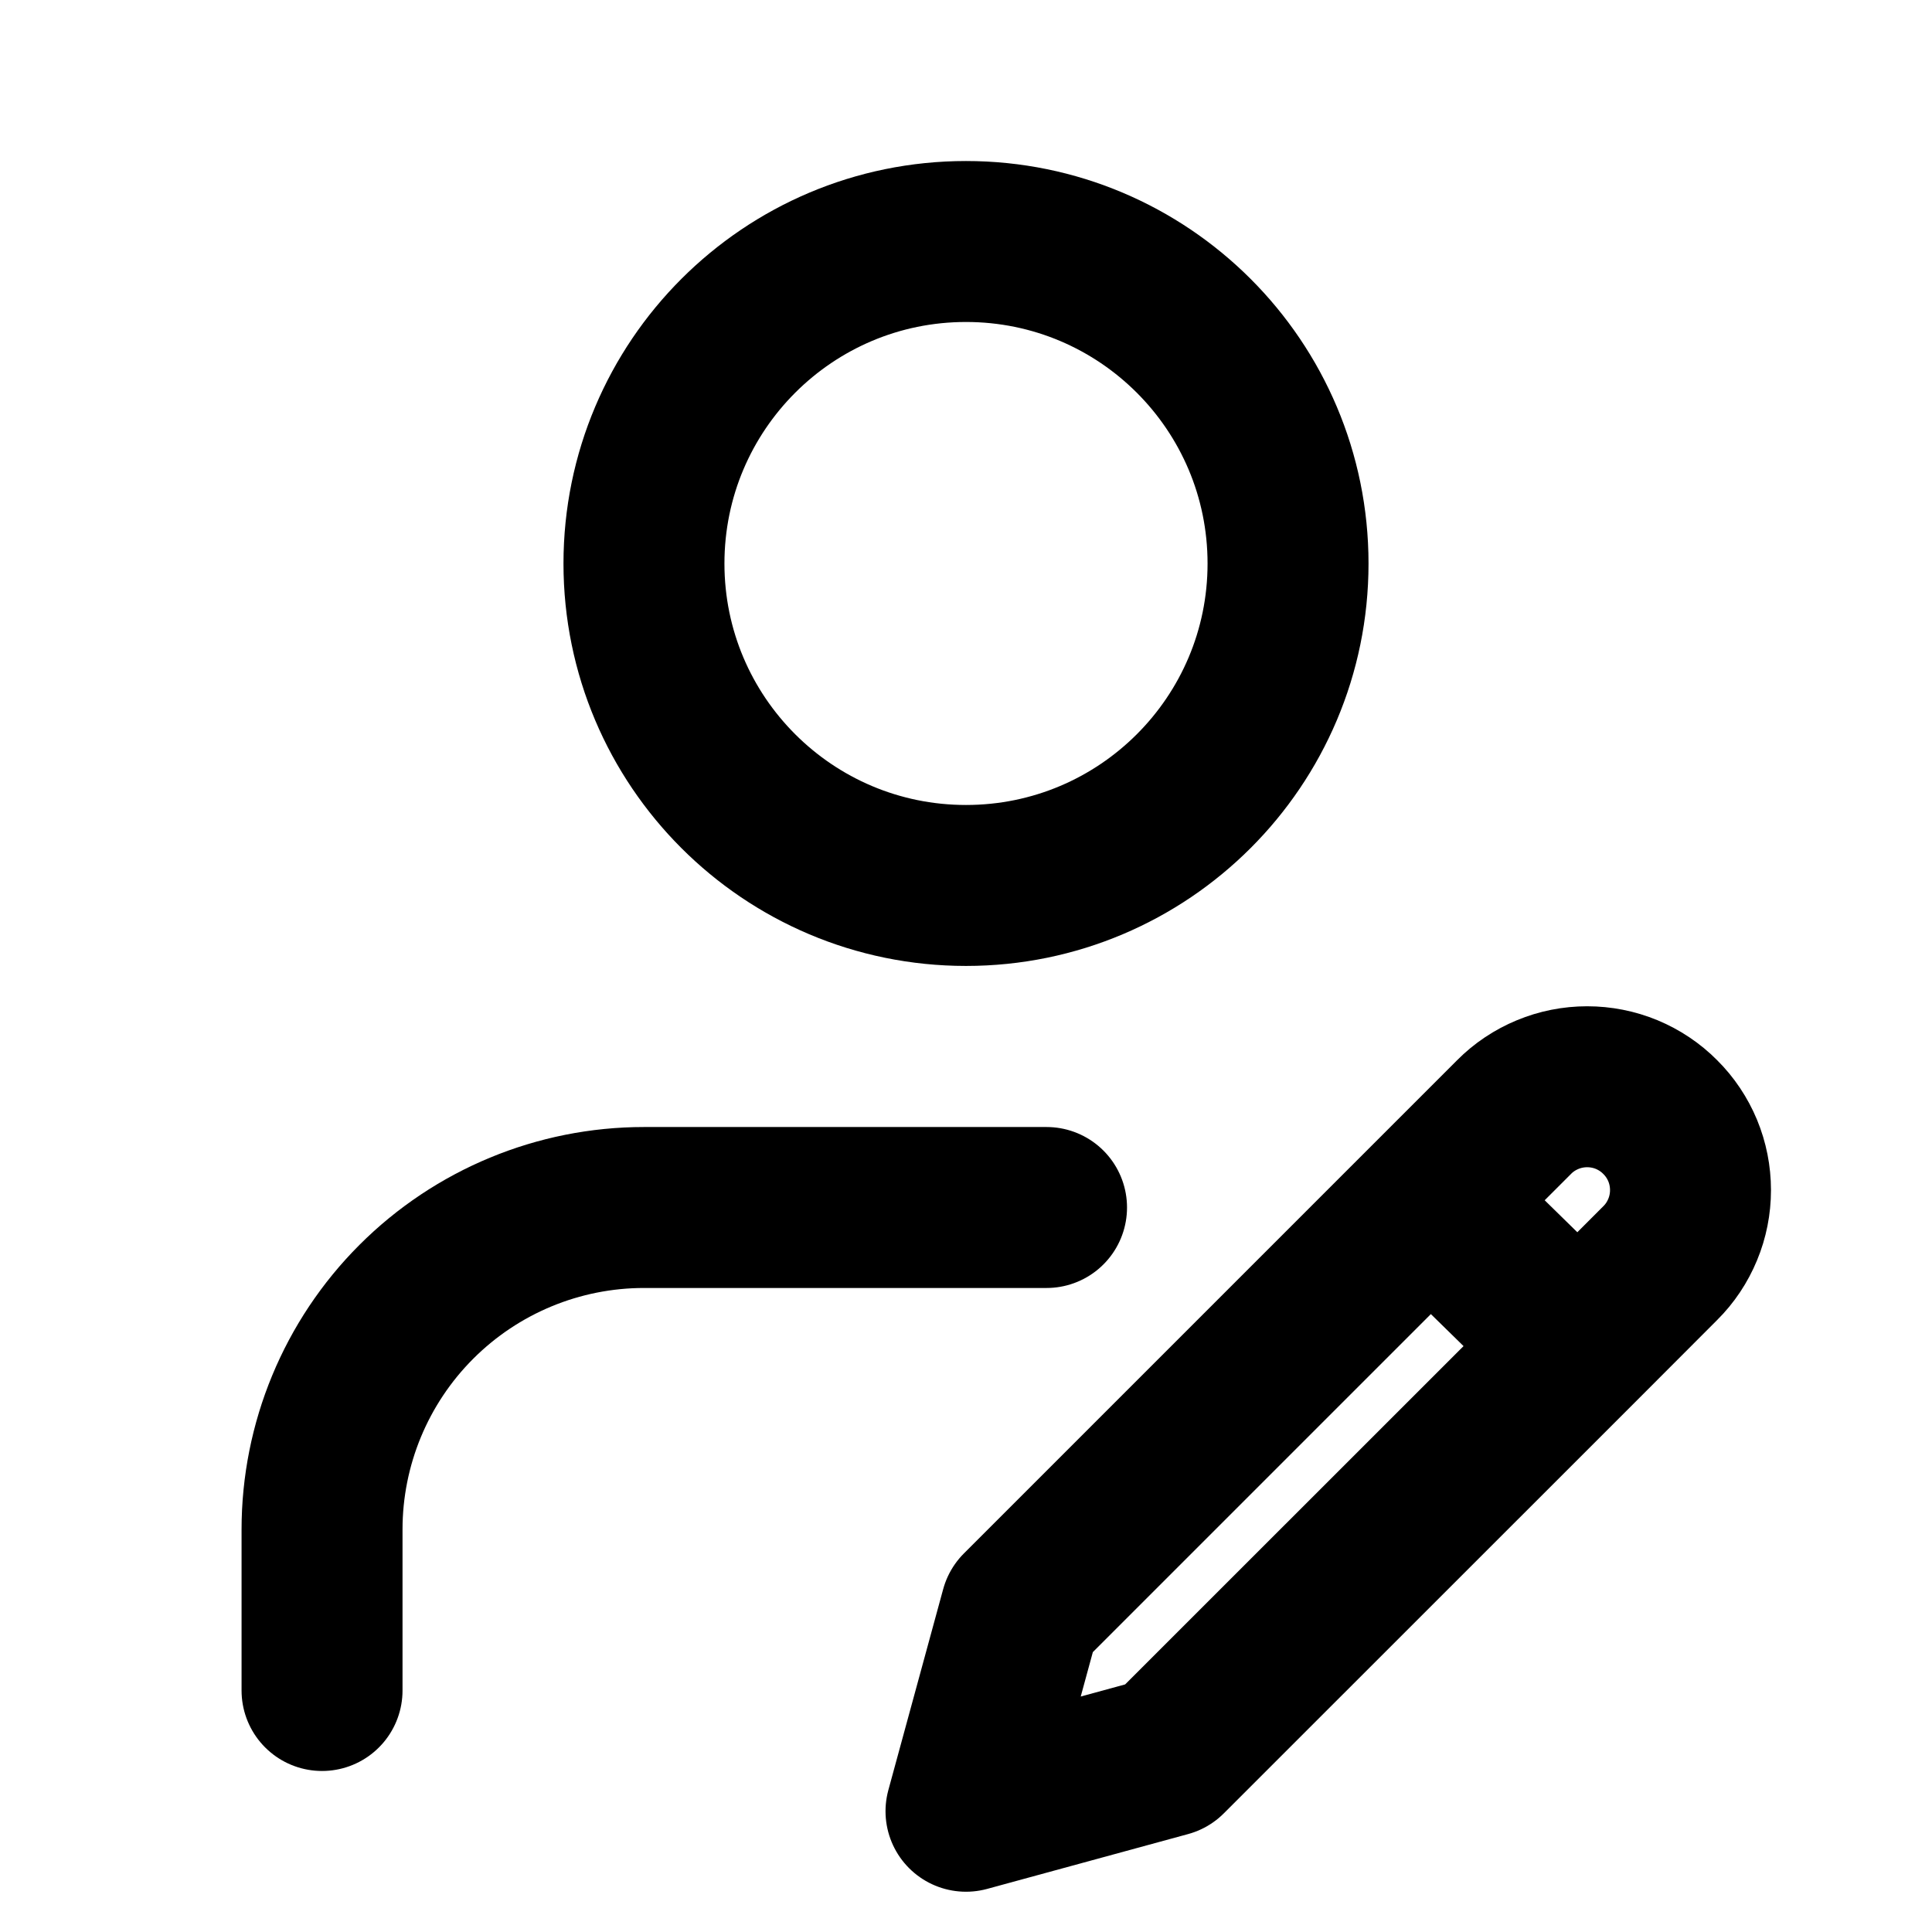
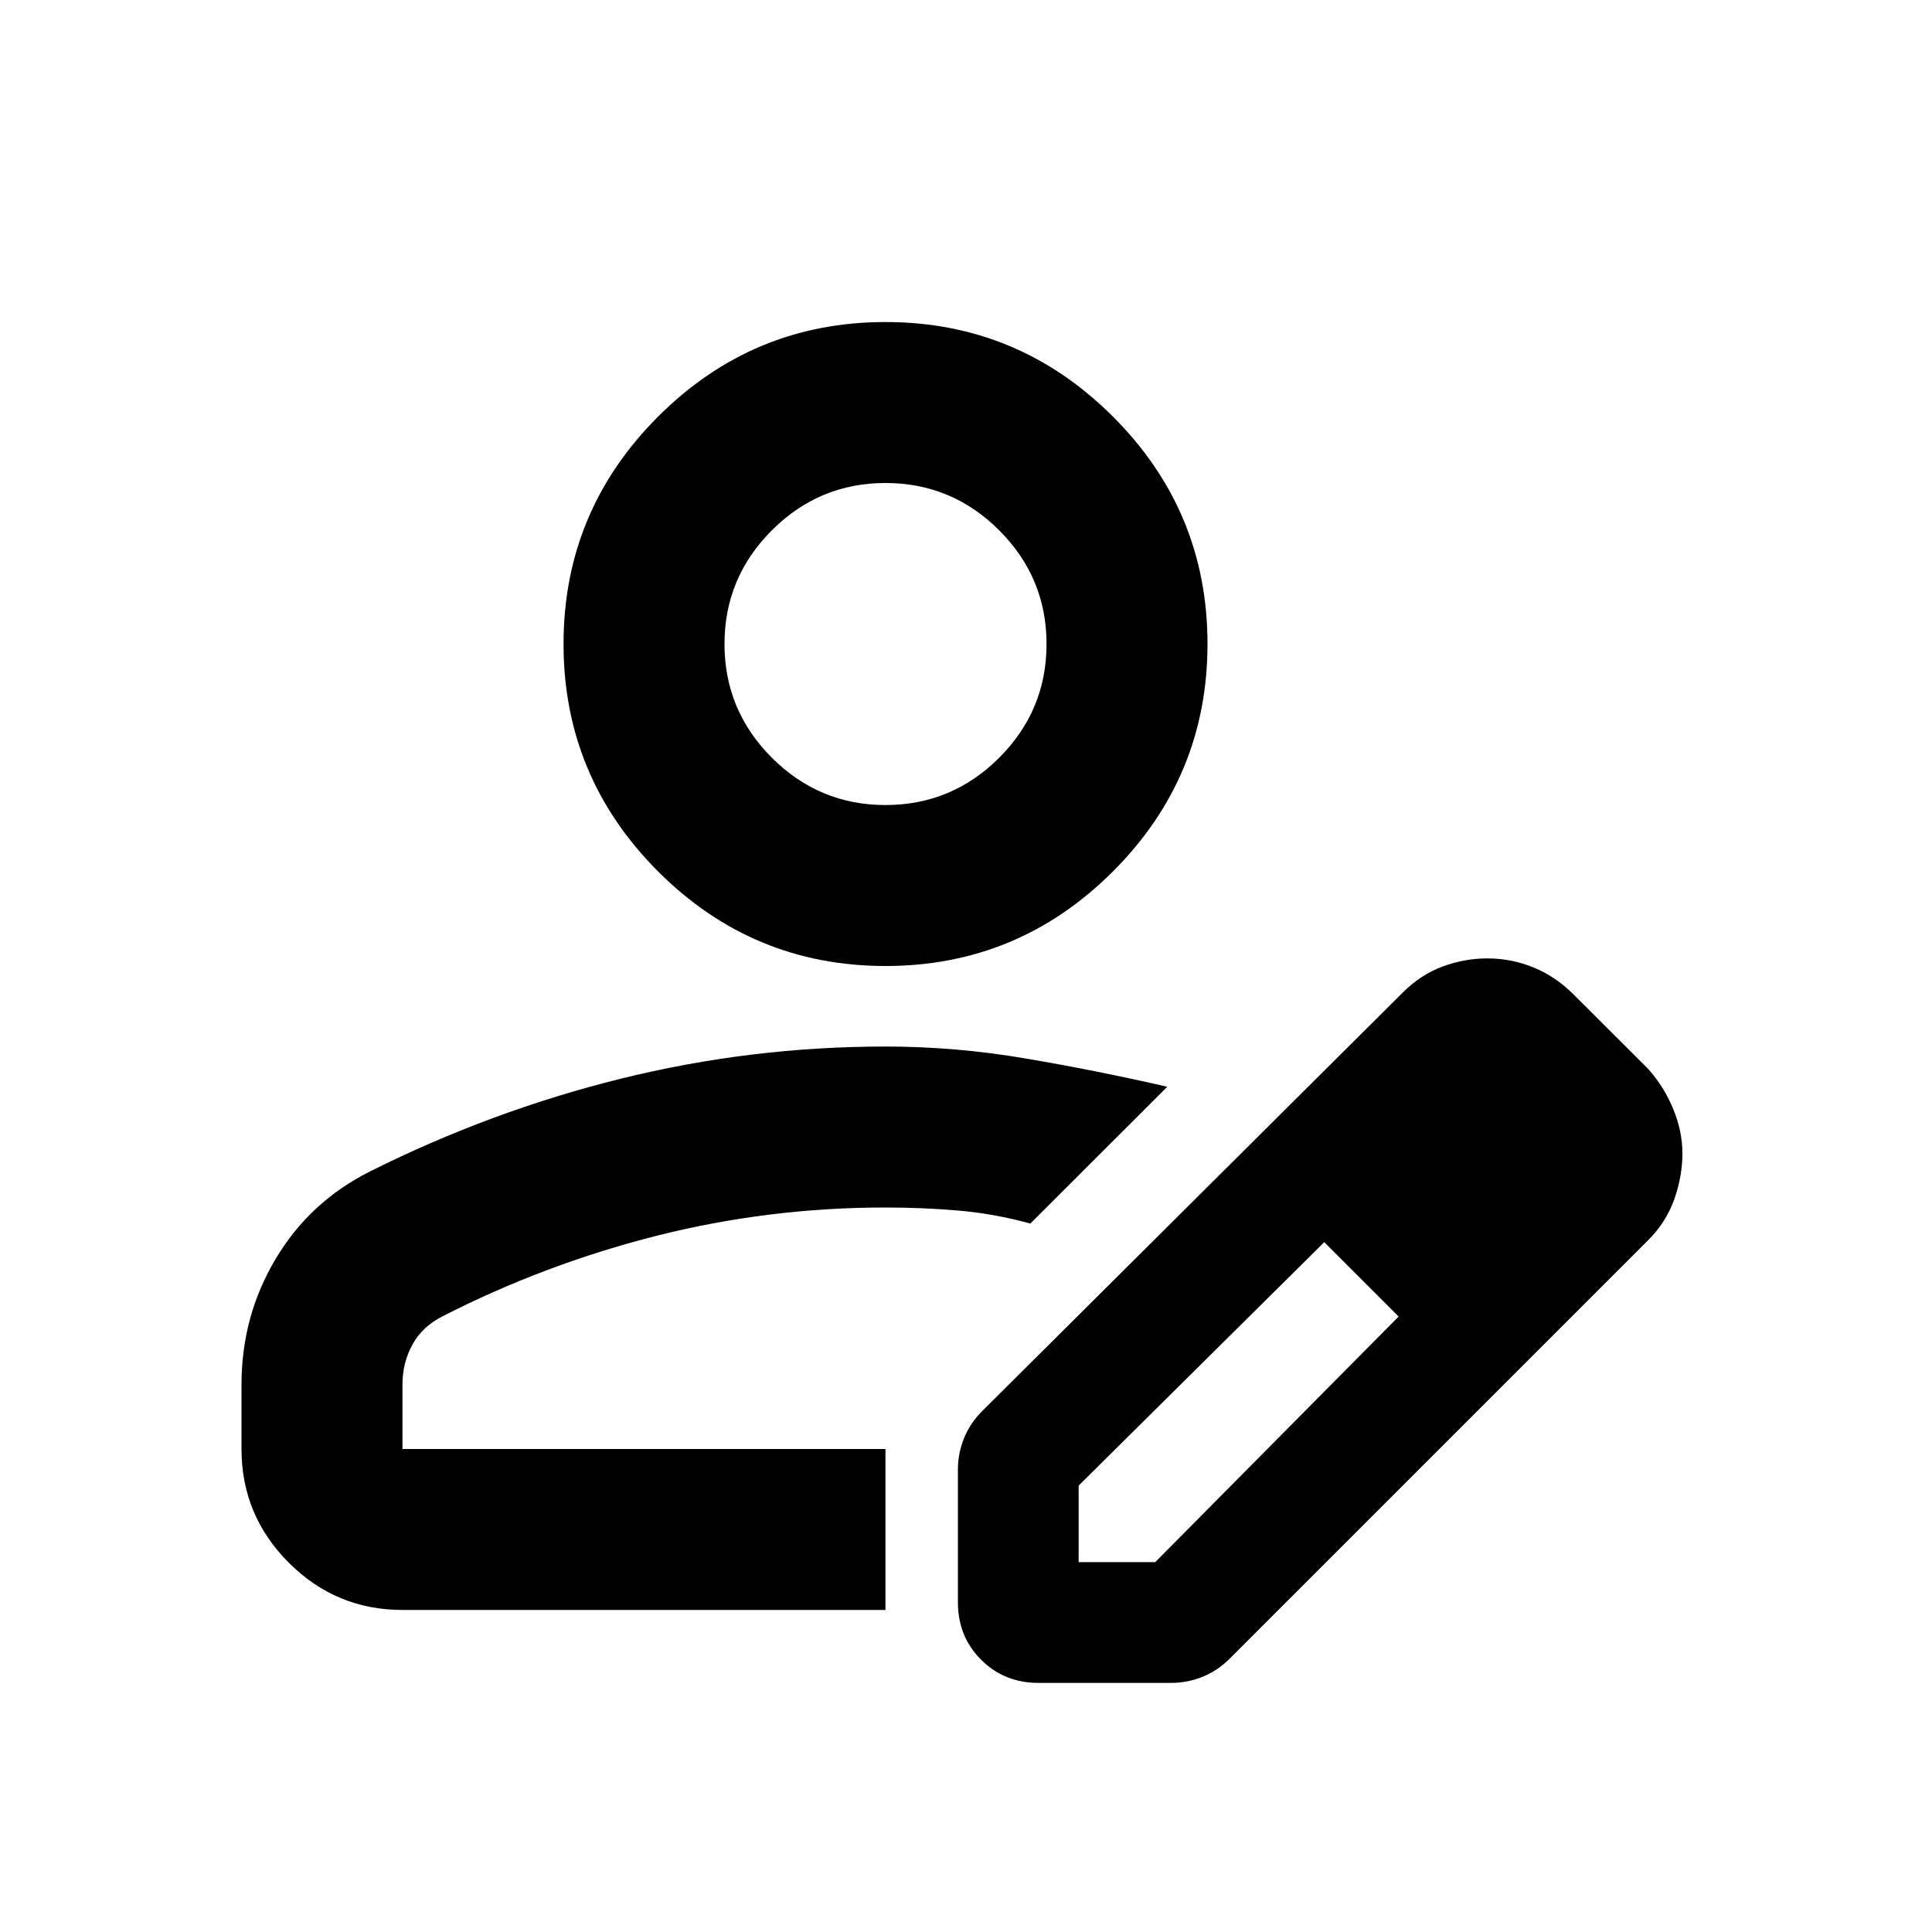
<svg xmlns="http://www.w3.org/2000/svg" width="16" height="16" viewBox="0 0 16 16" fill="none">
-   <path d="M8 7.333C9.473 7.333 10.667 6.139 10.667 4.667C10.667 3.194 9.473 2 8 2C6.527 2 5.333 3.194 5.333 4.667C5.333 6.139 6.527 7.333 8 7.333Z" stroke="currentColor" stroke-width="1.333" stroke-linecap="round" stroke-linejoin="round" />
-   <path d="M8.667 10H5.333C4.626 10 3.948 10.281 3.448 10.781C2.948 11.281 2.667 11.959 2.667 12.667V14" stroke="currentColor" stroke-width="1.333" stroke-linecap="round" stroke-linejoin="round" />
-   <path d="M11.845 9.945L8.454 13.336L8 15L9.664 14.546L13.068 11.143M11.845 9.945L12.539 9.251C12.618 9.171 12.713 9.108 12.817 9.065C12.92 9.022 13.032 9 13.144 9C13.257 9 13.368 9.022 13.472 9.065C13.575 9.108 13.67 9.171 13.749 9.251C13.829 9.33 13.892 9.425 13.935 9.528C13.978 9.632 14 9.743 14 9.856C14 9.968 13.978 10.08 13.935 10.183C13.892 10.287 13.829 10.382 13.749 10.461L13.068 11.143M11.845 9.945L13.068 11.143" stroke="currentColor" stroke-width="1.333" stroke-linecap="round" stroke-linejoin="round" />
+   <mask id="mask0_21_1063" style="mask-type:alpha" maskUnits="userSpaceOnUse" x="0" y="0" width="16" height="16">
+     <rect width="16" height="16" fill="#D9D9D9" />
+   </mask>
+   <g mask="url(#mask0_21_1063)">
+     <path d="M7.333 8C6.6 8 5.972 7.739 5.45 7.217C4.928 6.694 4.667 6.067 4.667 5.333C4.667 4.6 4.928 3.972 5.45 3.45C5.972 2.928 6.6 2.667 7.333 2.667C8.067 2.667 8.694 2.928 9.217 3.45C9.739 3.972 10 4.6 10 5.333C10 6.067 9.739 6.694 9.217 7.217C8.694 7.739 8.067 8 7.333 8ZM2 11.467C2 11.089 2.094 10.742 2.283 10.425C2.472 10.108 2.733 9.867 3.067 9.7C3.733 9.367 4.425 9.111 5.142 8.933C5.858 8.756 6.589 8.667 7.333 8.667C7.722 8.667 8.111 8.7 8.5 8.767C8.889 8.833 9.278 8.911 9.667 9L8.533 10.133C8.333 10.078 8.133 10.042 7.933 10.025C7.733 10.008 7.533 10 7.333 10C6.689 10 6.058 10.078 5.442 10.233C4.825 10.389 4.233 10.611 3.667 10.9C3.556 10.956 3.472 11.033 3.417 11.133C3.361 11.233 3.333 11.345 3.333 11.467V12H7.333V12.65C7.333 12.65 7.333 13 7.333 13.333H3.333C2.967 13.333 2.653 13.203 2.392 12.942C2.131 12.681 2 12.367 2 12V11.467ZM7.333 6.667C7.7 6.667 8.014 6.536 8.275 6.275C8.536 6.014 8.667 5.7 8.667 5.333C8.667 4.967 8.536 4.653 8.275 4.392C8.014 4.131 7.7 4 7.333 4C6.967 4 6.653 4.131 6.392 4.392C6.131 4.653 6 4.967 6 5.333C6 5.7 6.131 6.014 6.392 6.275C6.653 6.536 6.967 6.667 7.333 6.667Z" fill="currentColor" stroke="none" />
+     <path d="M7.933 13.27V12.17C7.933 12.081 7.95 11.995 7.983 11.912C8.017 11.828 8.067 11.753 8.133 11.687L11.617 8.22C11.717 8.12 11.828 8.048 11.95 8.003C12.072 7.959 12.194 7.937 12.317 7.937C12.45 7.937 12.578 7.962 12.7 8.012C12.822 8.062 12.933 8.137 13.033 8.237L13.65 8.853C13.739 8.953 13.808 9.064 13.858 9.187C13.908 9.309 13.933 9.431 13.933 9.553C13.933 9.676 13.911 9.801 13.867 9.928C13.822 10.056 13.75 10.17 13.65 10.27L10.183 13.737C10.117 13.803 10.042 13.853 9.958 13.887C9.875 13.92 9.789 13.937 9.7 13.937H8.6C8.411 13.937 8.253 13.873 8.125 13.745C7.997 13.617 7.933 13.459 7.933 13.27ZM8.933 12.937H9.567L11.583 10.903L11.283 10.587L10.967 10.287L8.933 12.303V12.937ZM11.283 10.587L10.967 10.287L11.583 10.903L11.283 10.587Z" fill="currentColor" stroke="none" />
+   </g>
</svg>
